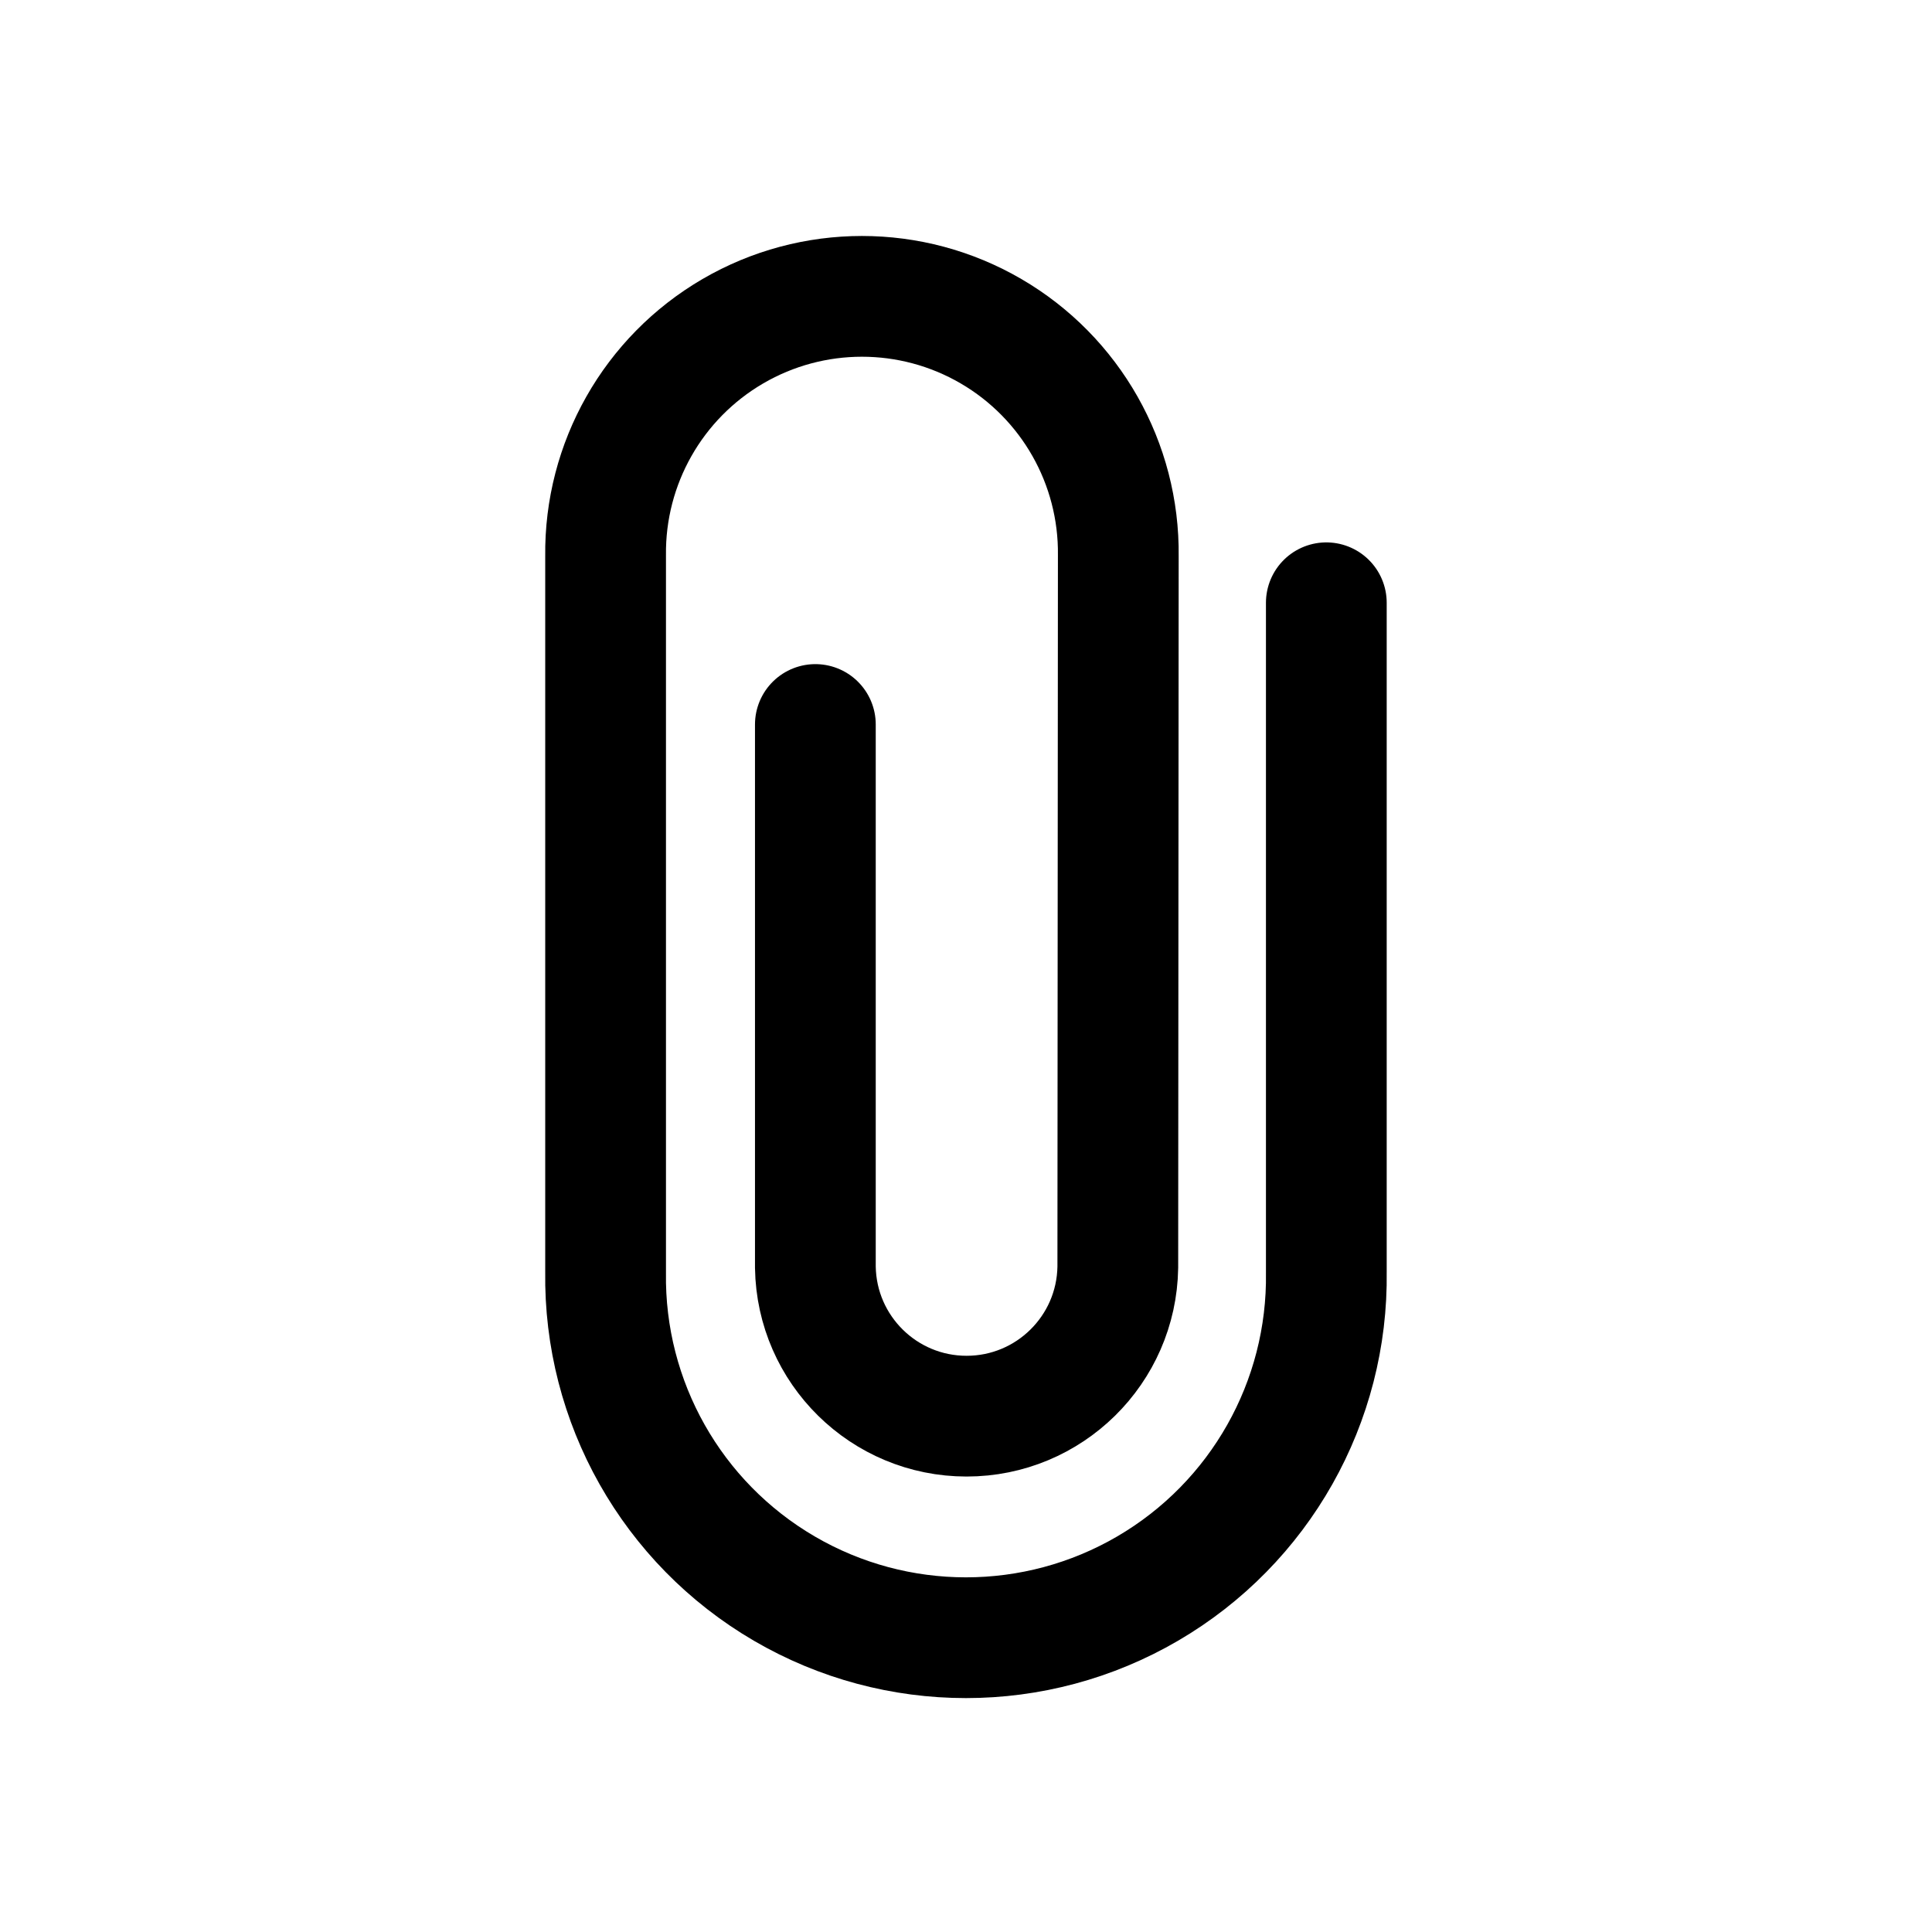
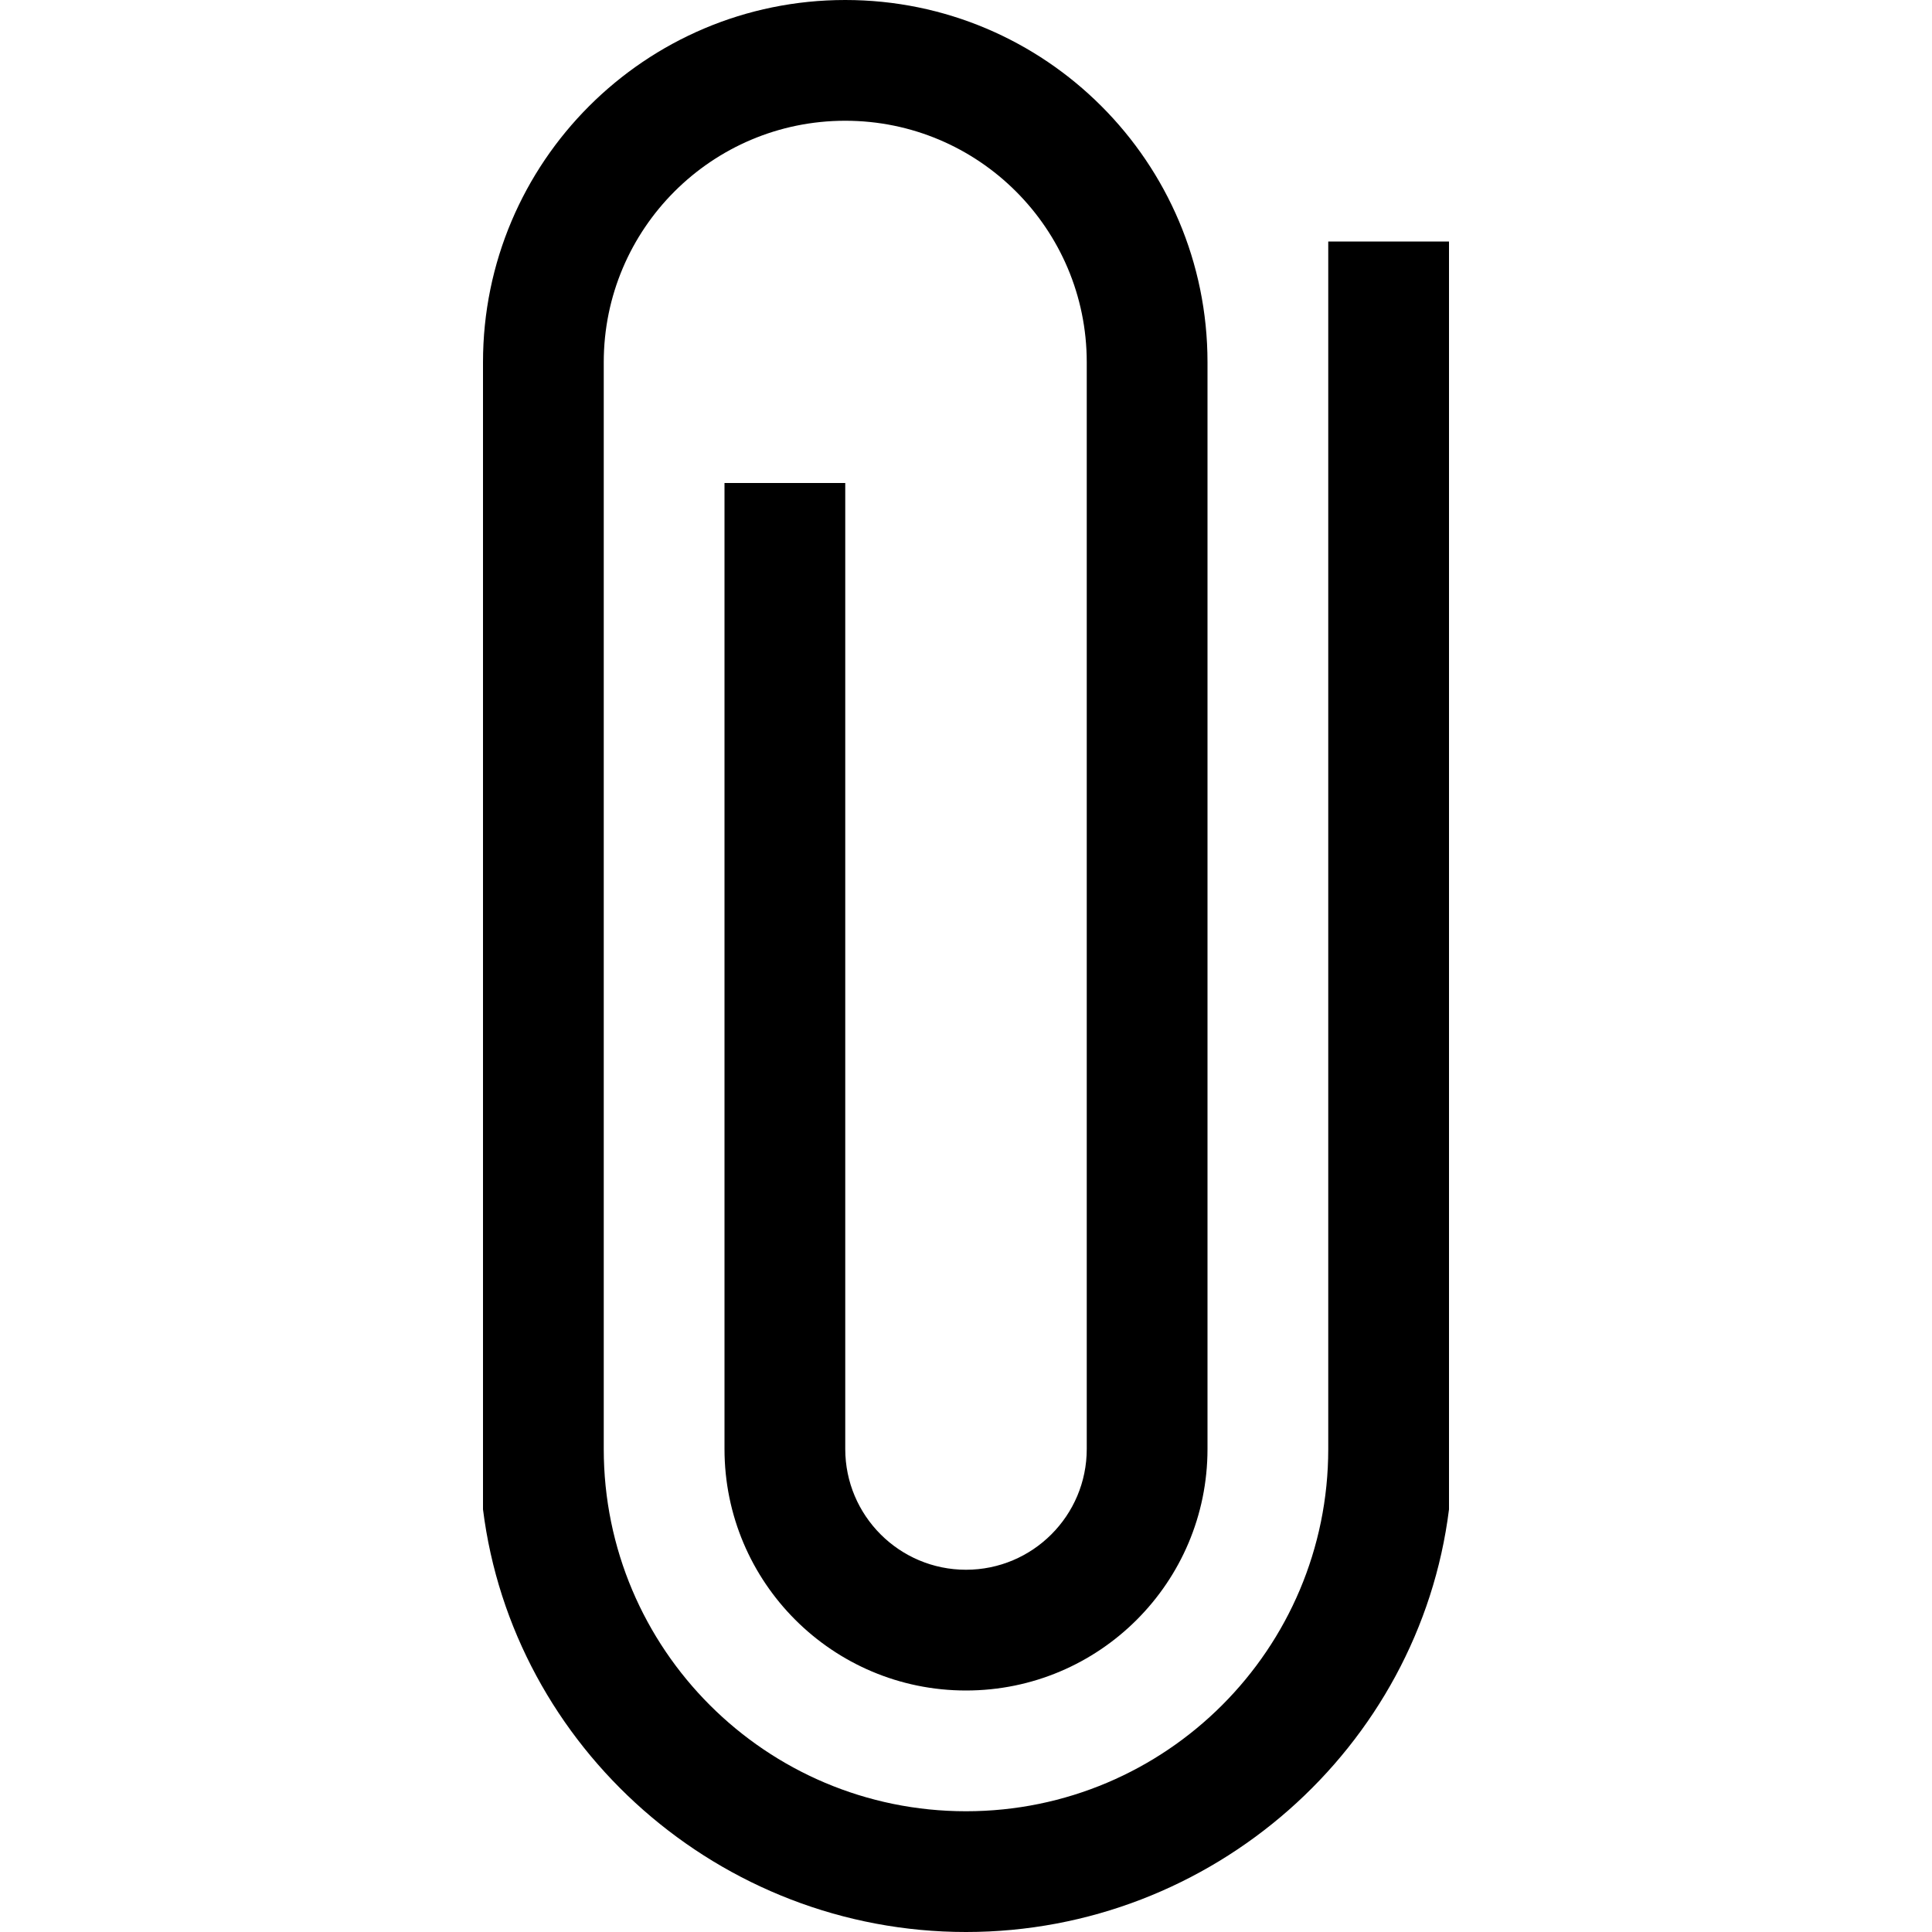
- <svg xmlns="http://www.w3.org/2000/svg" width="800px" height="800px" viewBox="0 0 512 512">
-   <path d="M216.08,192V335.85a40.08,40.08,0,0,0,80.15,0l.13-188.55a67.94,67.94,0,1,0-135.87,0V337.12a95.51,95.51,0,1,0,191,0V159.74" style="fill:none;stroke:#000000;stroke-linecap:round;stroke-miterlimit:10;stroke-width:32px" />
+ <svg xmlns="http://www.w3.org/2000/svg" width="800px" height="800px" viewBox="-8 0 32 32" version="1.1">
+   <defs>
+ 
+ </defs>
+   <g id="Page-1" stroke="none" stroke-width="1" fill="none" fill-rule="evenodd">
+     <g id="Icon-Set" transform="translate(-212, -151)" fill="#000000">
+       <path d="M226,155 L226,175 C226,178.313 223.313,181 220,181 C216.687,181 214,178.313 214,175 L214,157 C214,154.791 215.791,153 218,153 C220.209,153 222,154.791 222,157 L222,175 C222,176.104 221.104,177 220,177 C218.896,177 218,176.104 218,175 L218,159 L216,159 L216,175 C216,177.209 217.791,179 220,179 C222.209,179 224,177.209 224,175 L224,157 C224,153.687 221.313,151 218,151 C214.687,151 212,153.687 212,157 L212,176 C212.493,179.945 215.921,183 220,183 C224.079,183 227.507,179.945 228,176 L228,155 L226,155" id="attachment">
+ 
+ </path>
+     </g>
+   </g>
</svg>
